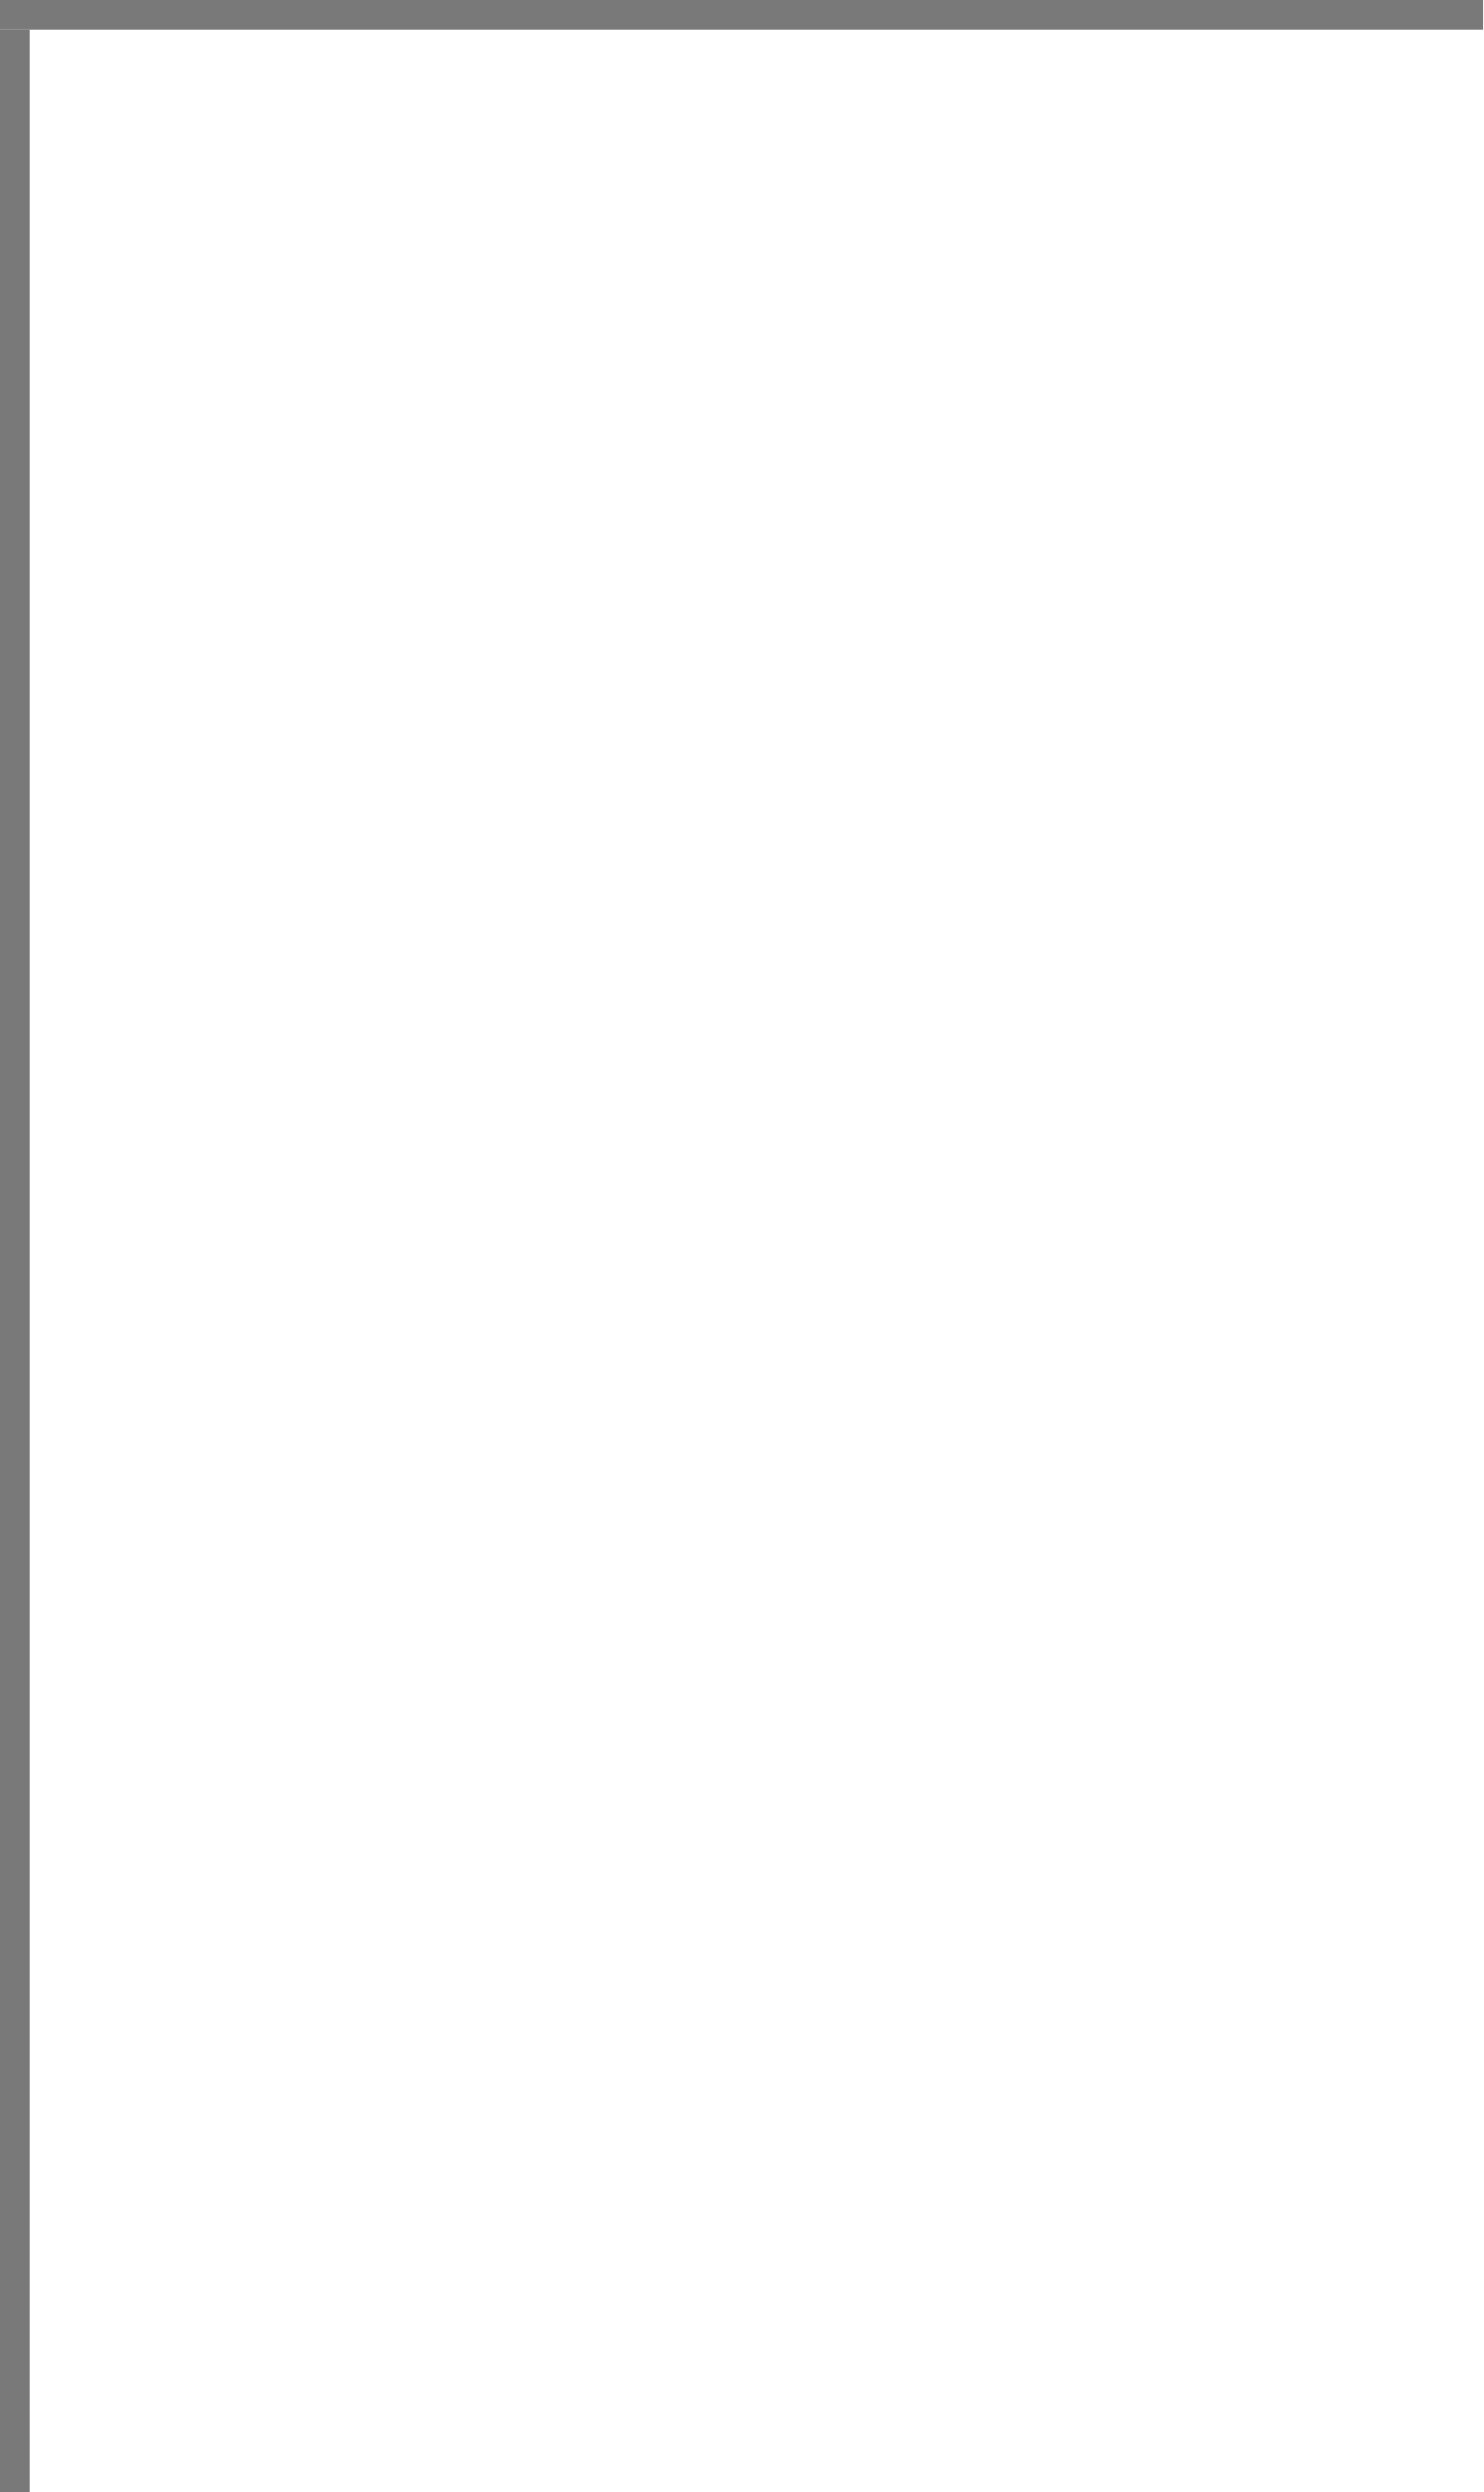
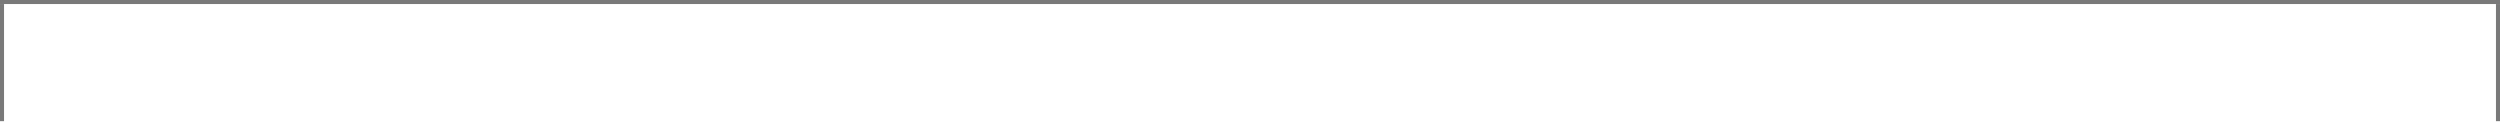
- <svg xmlns="http://www.w3.org/2000/svg" version="1.1" width="50px" height="84px" viewBox="0 456 50 84">
-   <path d="M 1 1  L 50 1  L 50 84  L 1 84  L 1 1  Z " fill-rule="nonzero" fill="rgba(255, 255, 255, 1)" stroke="none" transform="matrix(1 0 0 1 0 456 )" class="fill" />
-   <path d="M 0.5 1  L 0.5 84  " stroke-width="1" stroke-dasharray="0" stroke="rgba(121, 121, 121, 1)" fill="none" transform="matrix(1 0 0 1 0 456 )" class="stroke" />
-   <path d="M 0 0.5  L 50 0.5  " stroke-width="1" stroke-dasharray="0" stroke="rgba(121, 121, 121, 1)" fill="none" transform="matrix(1 0 0 1 0 456 )" class="stroke" />
+ <svg xmlns="http://www.w3.org/2000/svg" version="1.1" width="619px" height="30px" viewBox="541 276 619 30">
+   <path d="M 1 1  L 618 1  L 618 30  L 1 30  L 1 1  Z " fill-rule="nonzero" fill="rgba(255, 255, 255, 1)" stroke="none" transform="matrix(1 0 0 1 541 276 )" class="fill" />
+   <path d="M 0.5 1  L 0.5 30  " stroke-width="1" stroke-dasharray="0" stroke="rgba(121, 121, 121, 1)" fill="none" transform="matrix(1 0 0 1 541 276 )" class="stroke" />
+   <path d="M 0 0.5  L 619 0.5  " stroke-width="1" stroke-dasharray="0" stroke="rgba(121, 121, 121, 1)" fill="none" transform="matrix(1 0 0 1 541 276 )" class="stroke" />
+   <path d="M 618.5 1  L 618.5 30  " stroke-width="1" stroke-dasharray="0" stroke="rgba(121, 121, 121, 1)" fill="none" transform="matrix(1 0 0 1 541 276 )" class="stroke" />
</svg>
